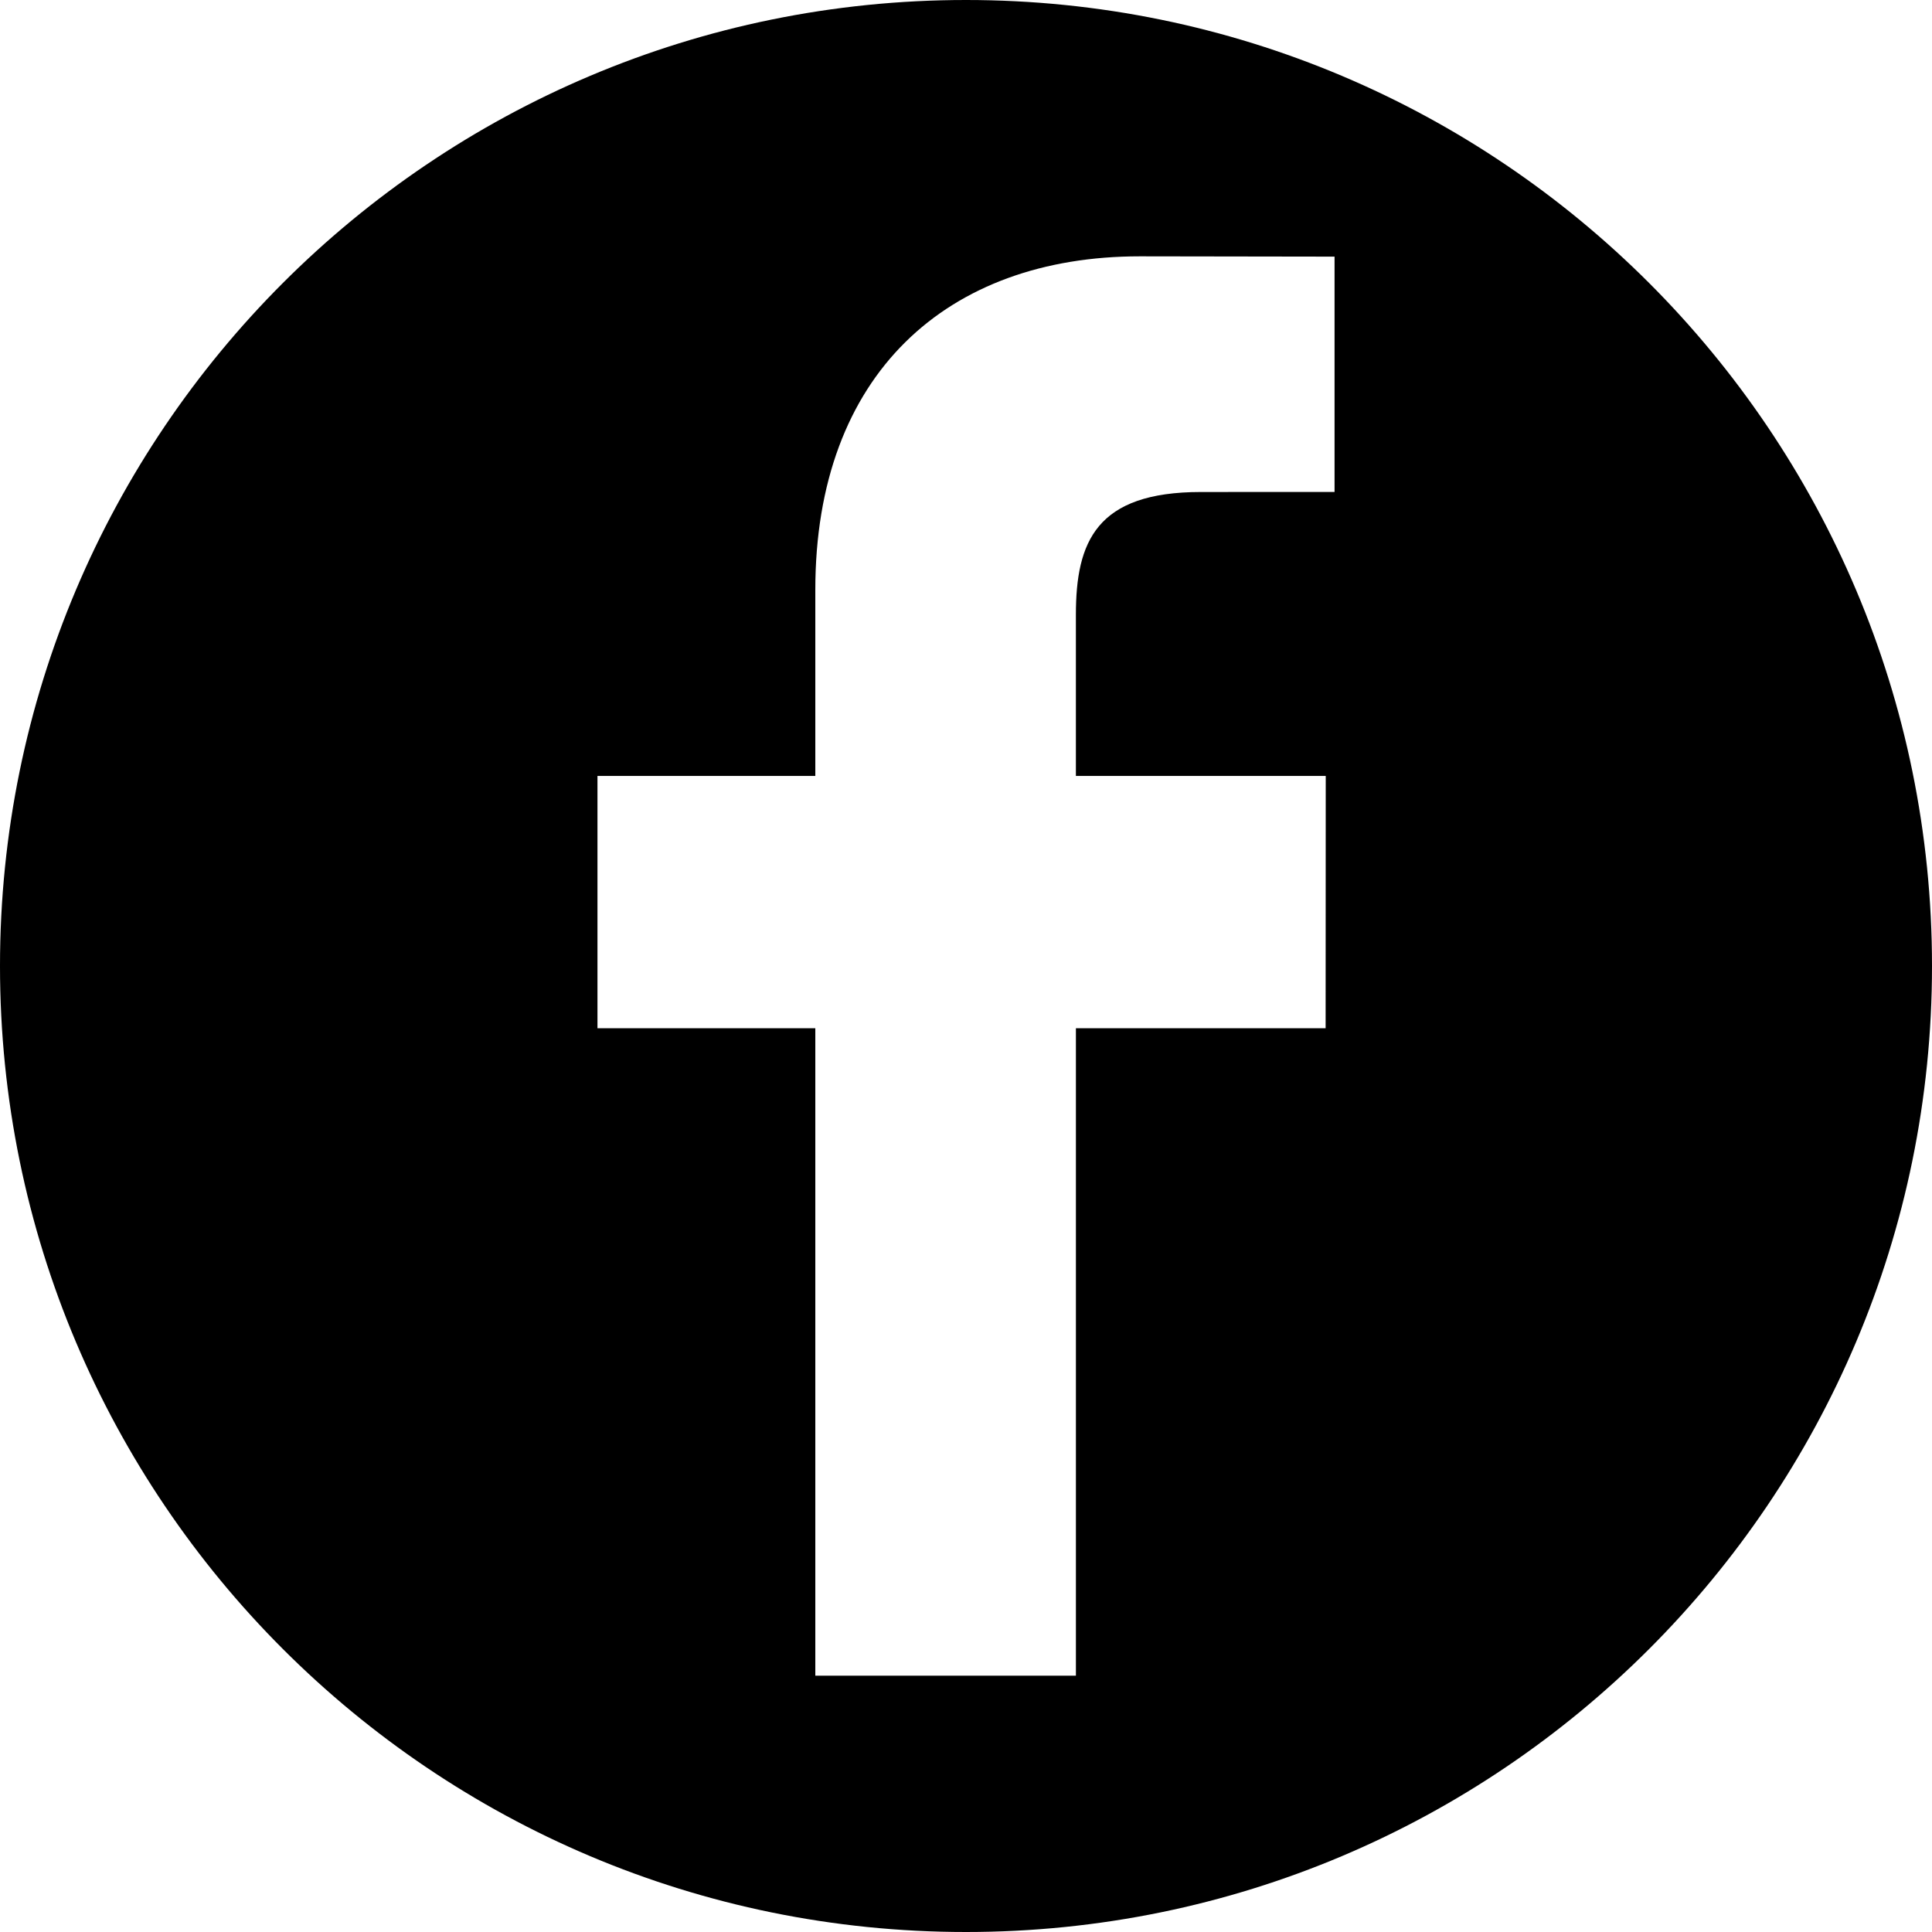
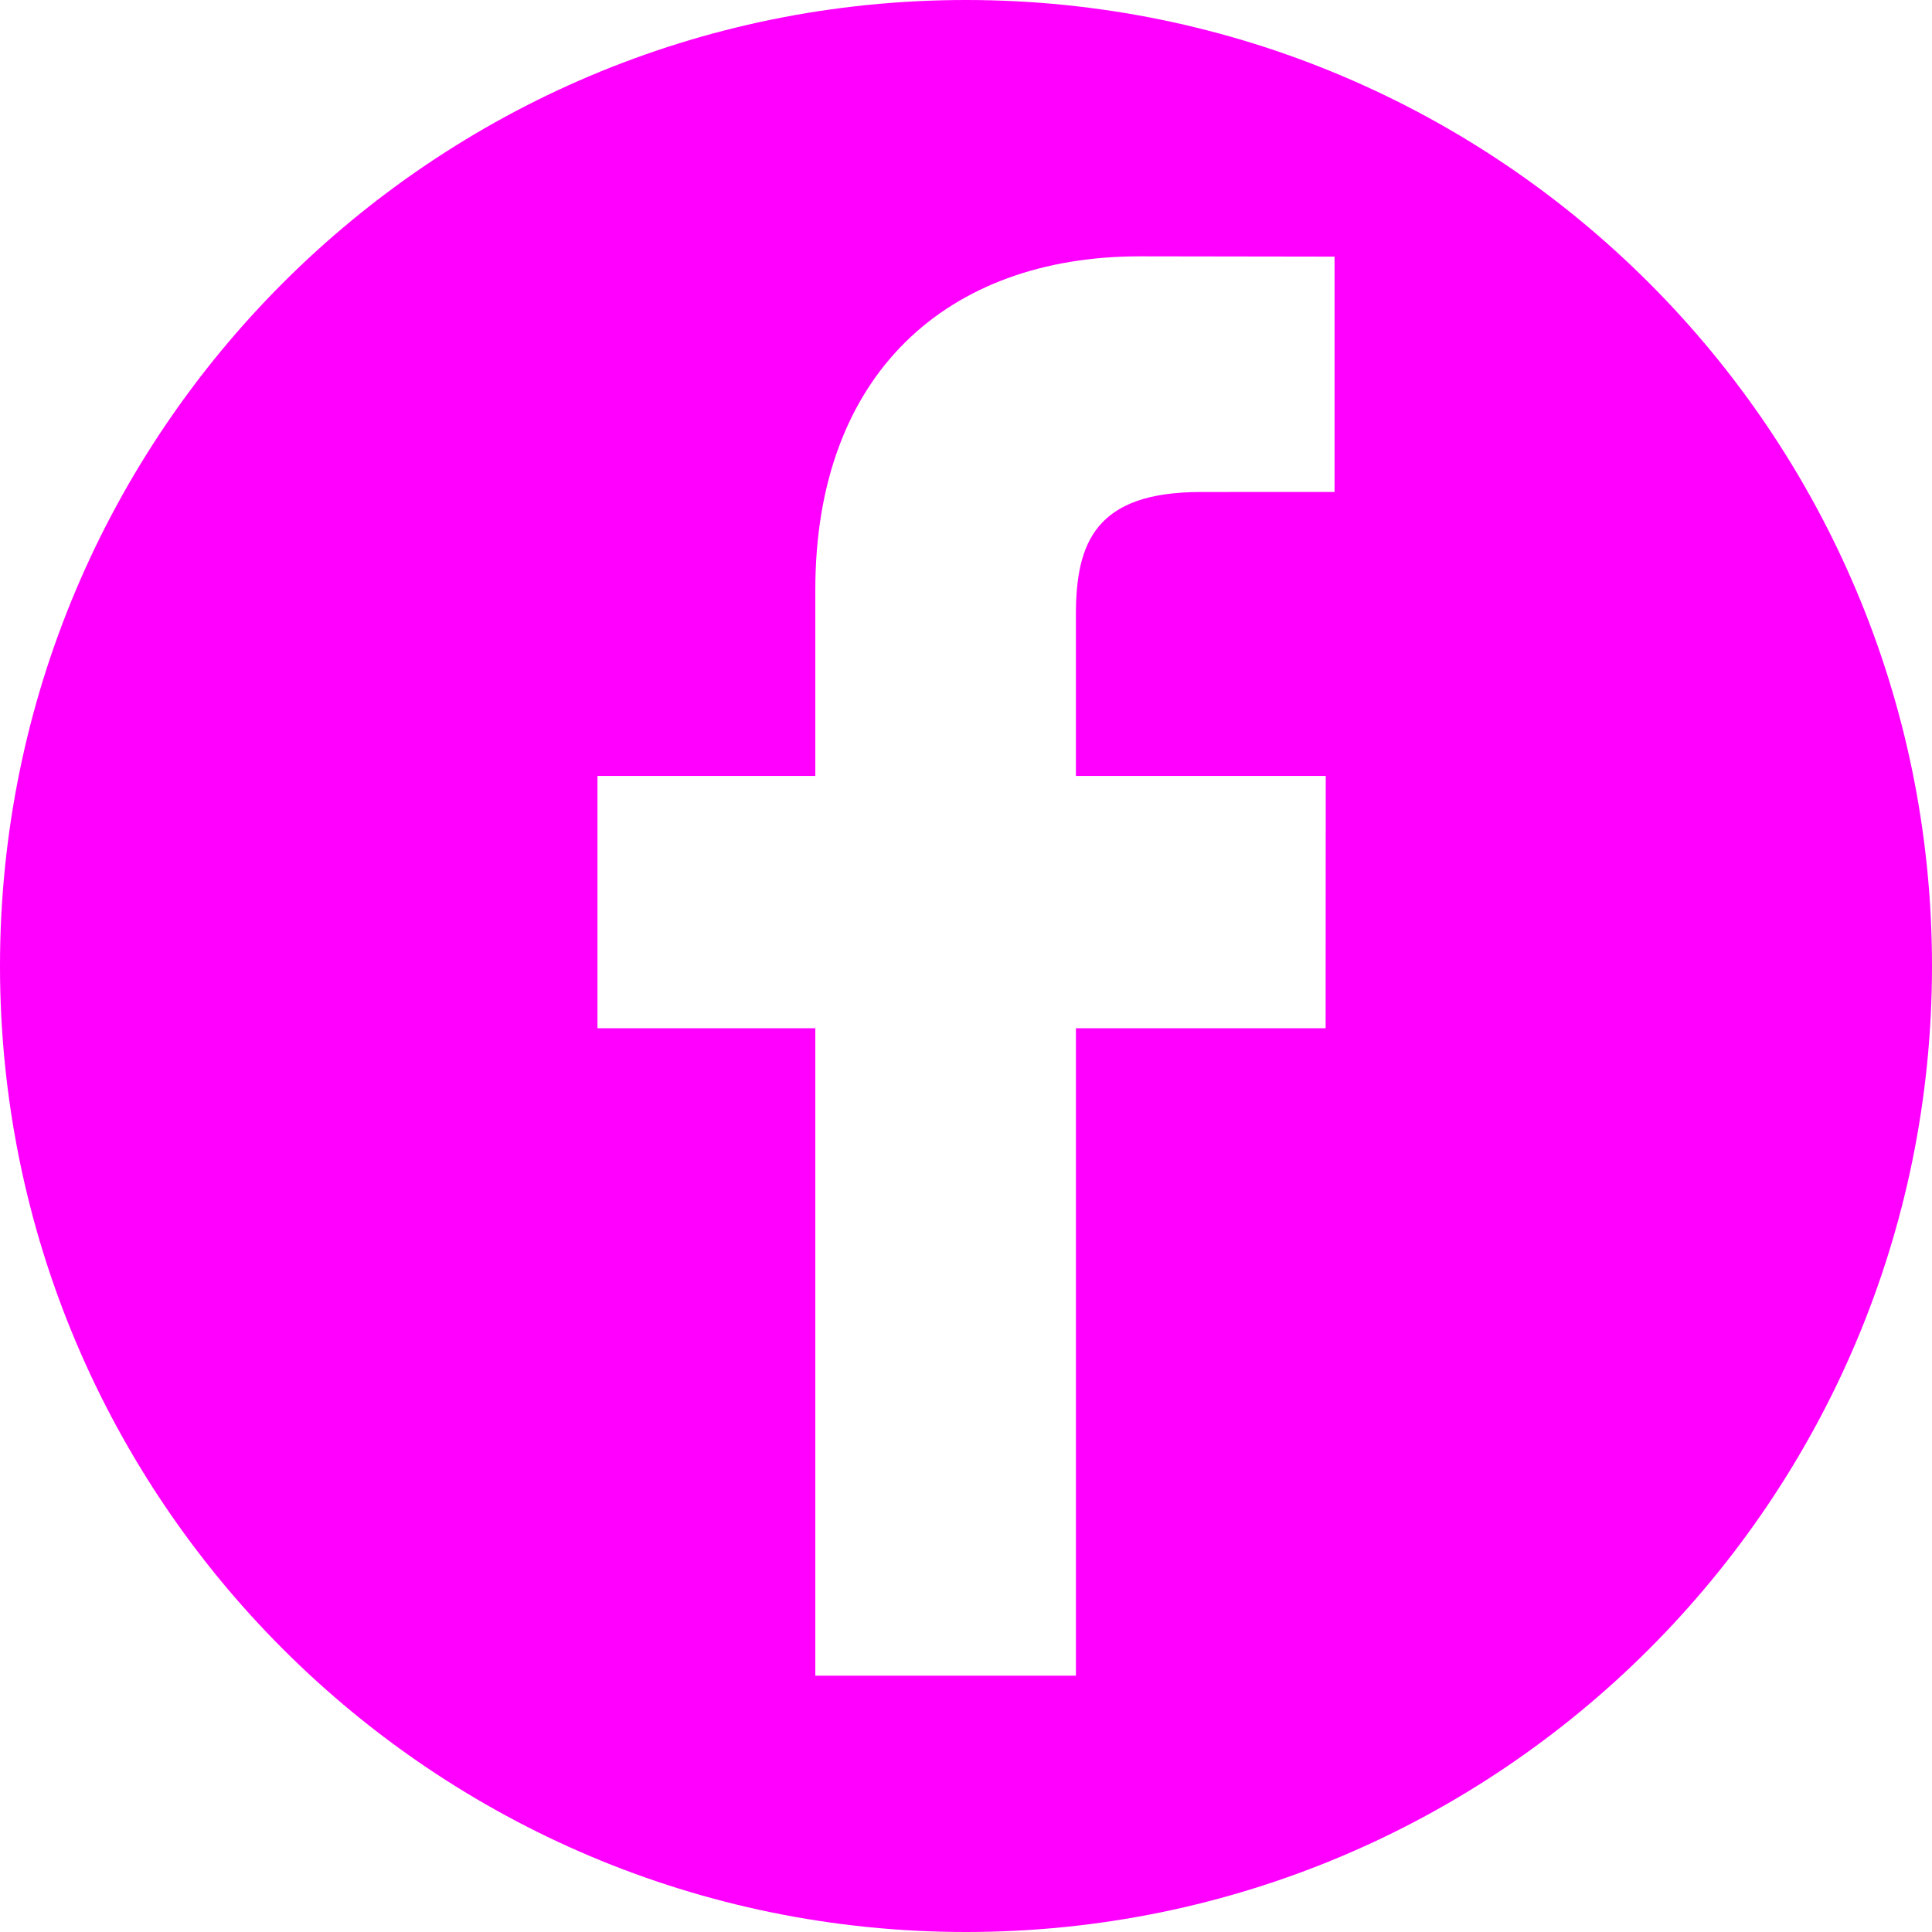
- <svg xmlns="http://www.w3.org/2000/svg" version="1.1" id="Capa_1" x="0px" y="0px" width="97.75px" height="97.75px" viewBox="0 0 97.75 97.75" style="enable-background:new 0 0 97.75 97.75;" xml:space="preserve">
-   <g>
-     <path d="M48.875,0C21.882,0,0,21.882,0,48.875S21.882,97.75,48.875,97.75S97.75,75.868,97.75,48.875S75.868,0,48.875,0z    M67.521,24.89l-6.76,0.003c-5.301,0-6.326,2.519-6.326,6.215v8.15h12.641L67.07,52.023H54.436v32.758H41.251V52.023H30.229V39.258   h11.022v-9.414c0-10.925,6.675-16.875,16.42-16.875l9.851,0.015V24.89L67.521,24.89z" />
+ <svg xmlns="http://www.w3.org/2000/svg" width="97.75" height="97.75">
+   <g fill="#f0f">
+     <path d="M48.875,0C21.882,0,0,21.882,0,48.875S21.882,97.75,48.875,97.75S97.75,75.868,97.75,48.875S75.868,0,48.875,0zM67.521,24.89l-6.76,0.003c-5.301,0-6.326,2.519-6.326,6.215v8.15h12.641L67.07,52.023H54.436v32.758H41.251V52.023H30.229V39.258h11.022v-9.414c0-10.925,6.675-16.875,16.42-16.875l9.851,0.015V24.89L67.521,24.89z" />
  </g>
-   <g>
- </g>
-   <g>
- </g>
-   <g>
- </g>
-   <g>
- </g>
-   <g>
- </g>
-   <g>
- </g>
-   <g>
- </g>
-   <g>
- </g>
-   <g>
- </g>
-   <g>
- </g>
-   <g>
- </g>
-   <g>
- </g>
-   <g>
- </g>
-   <g>
- </g>
-   <g>
- </g>
</svg>
